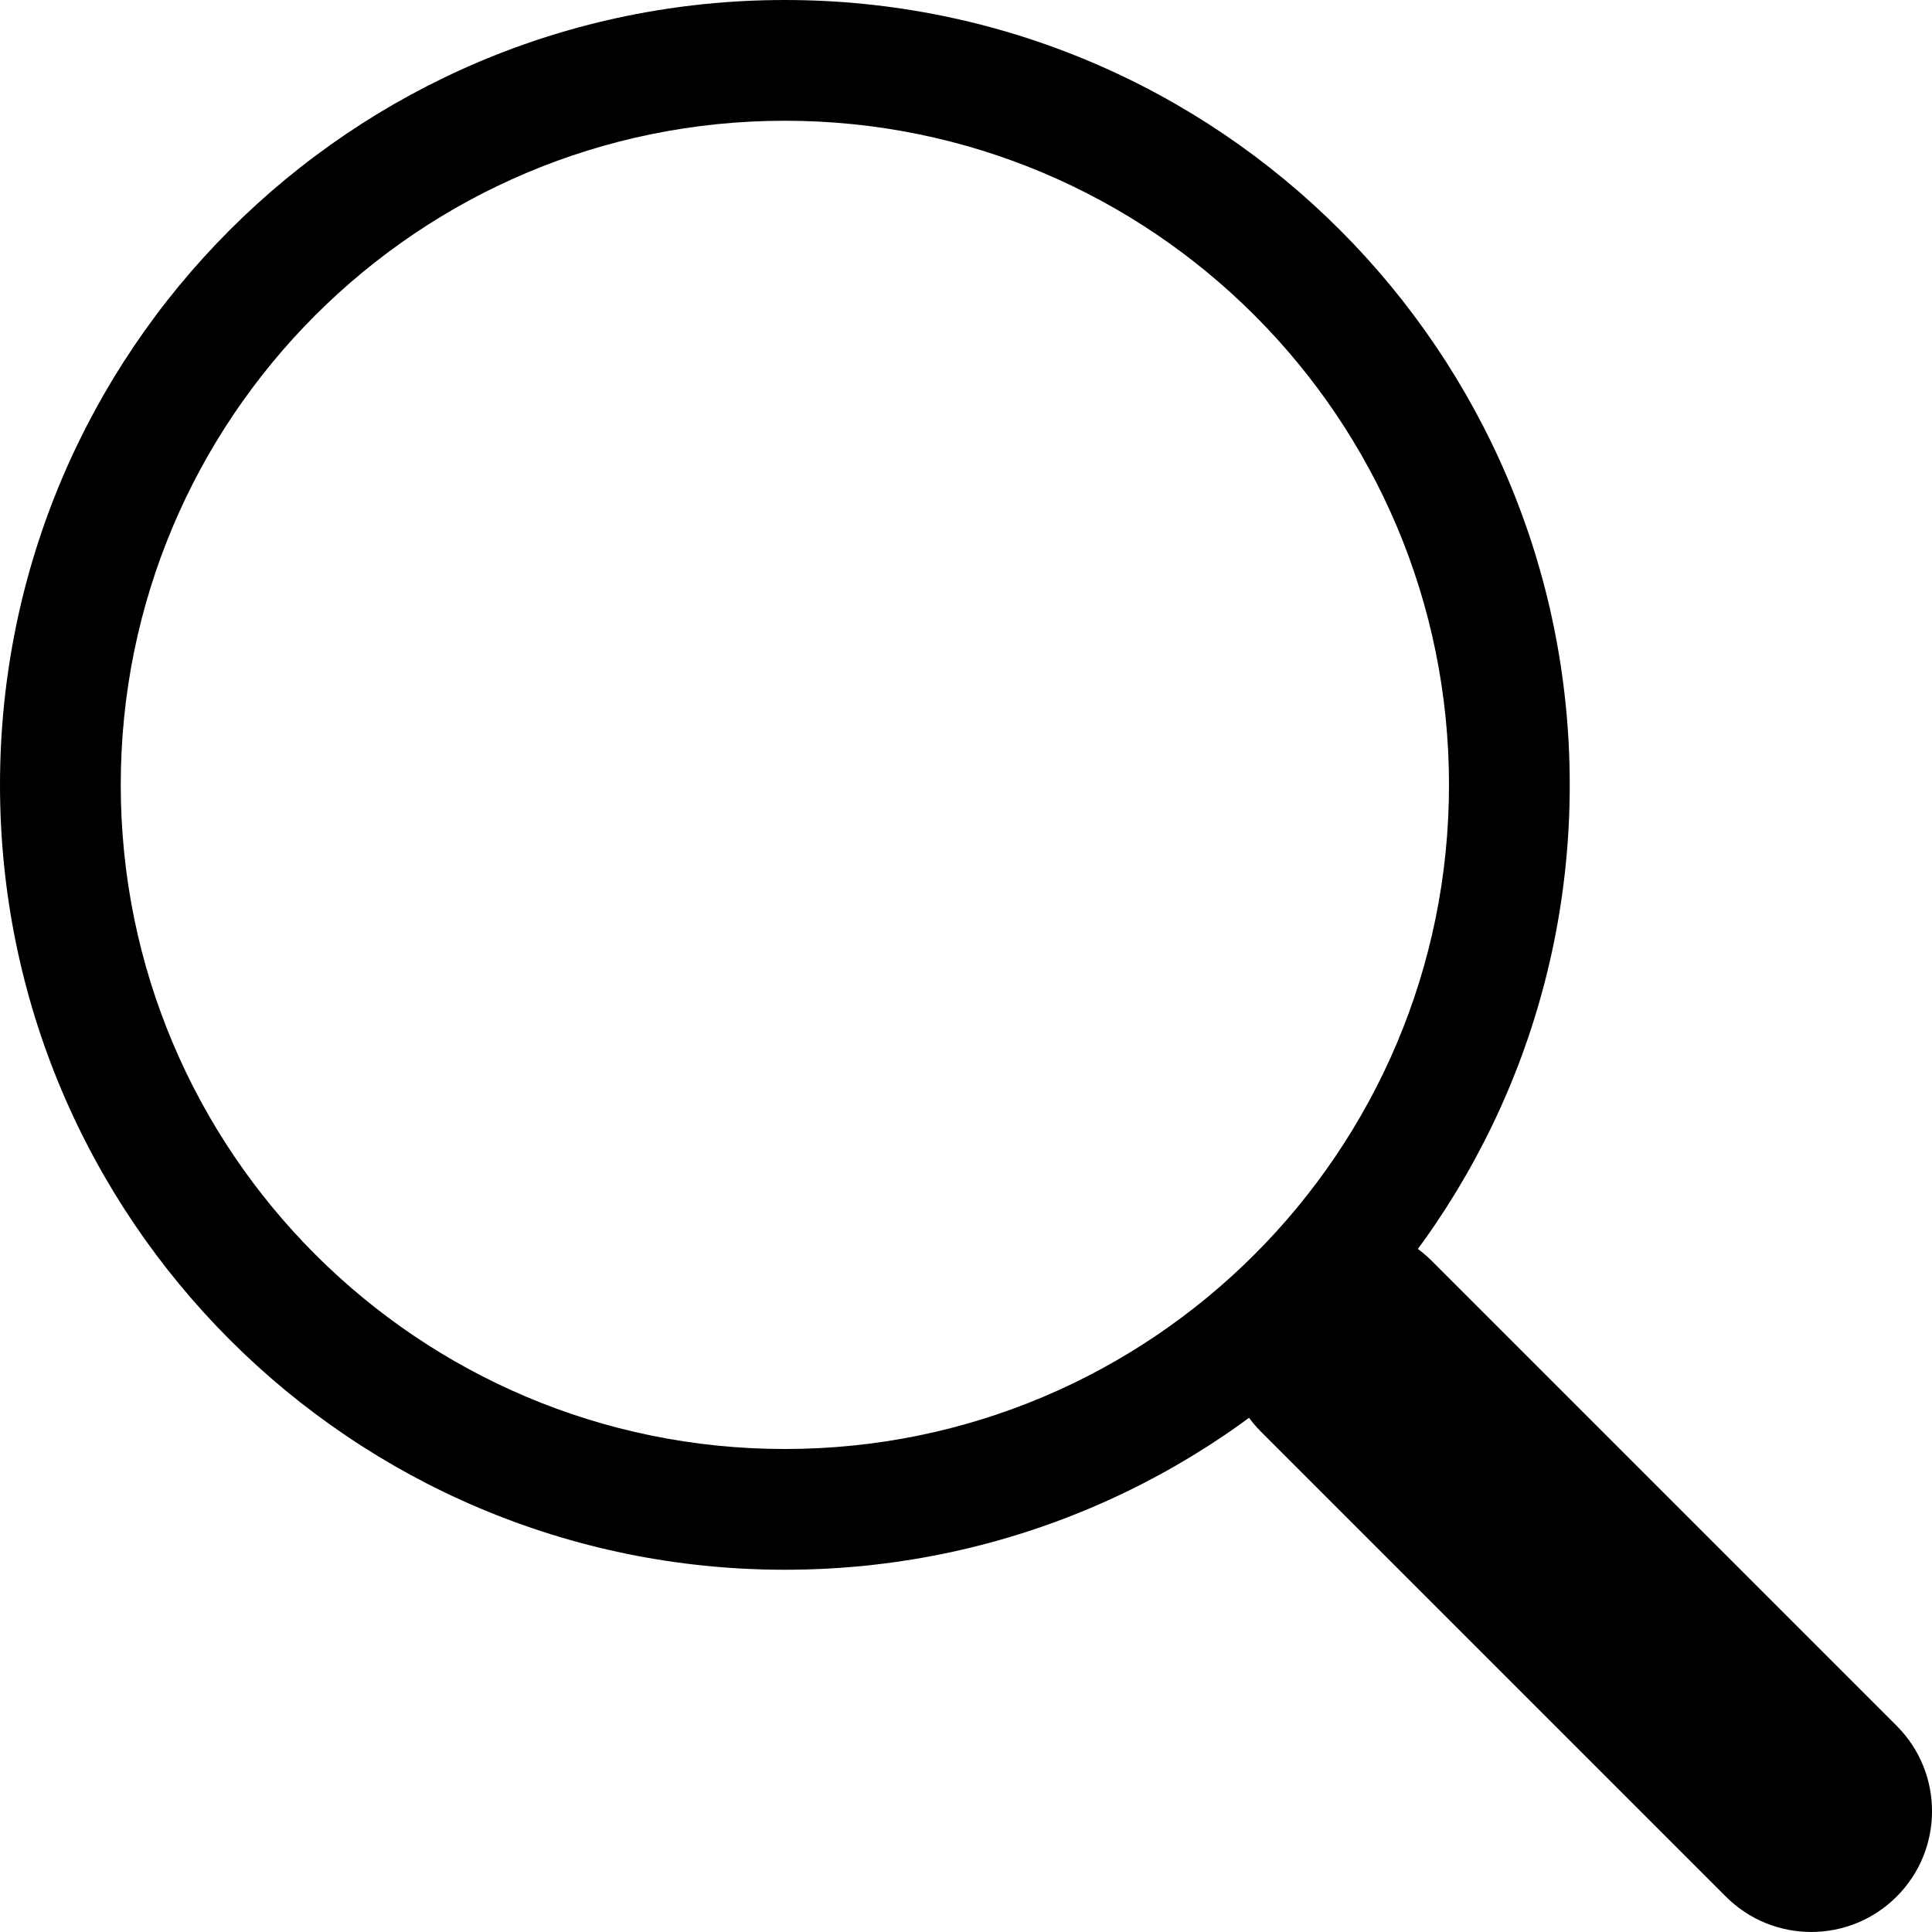
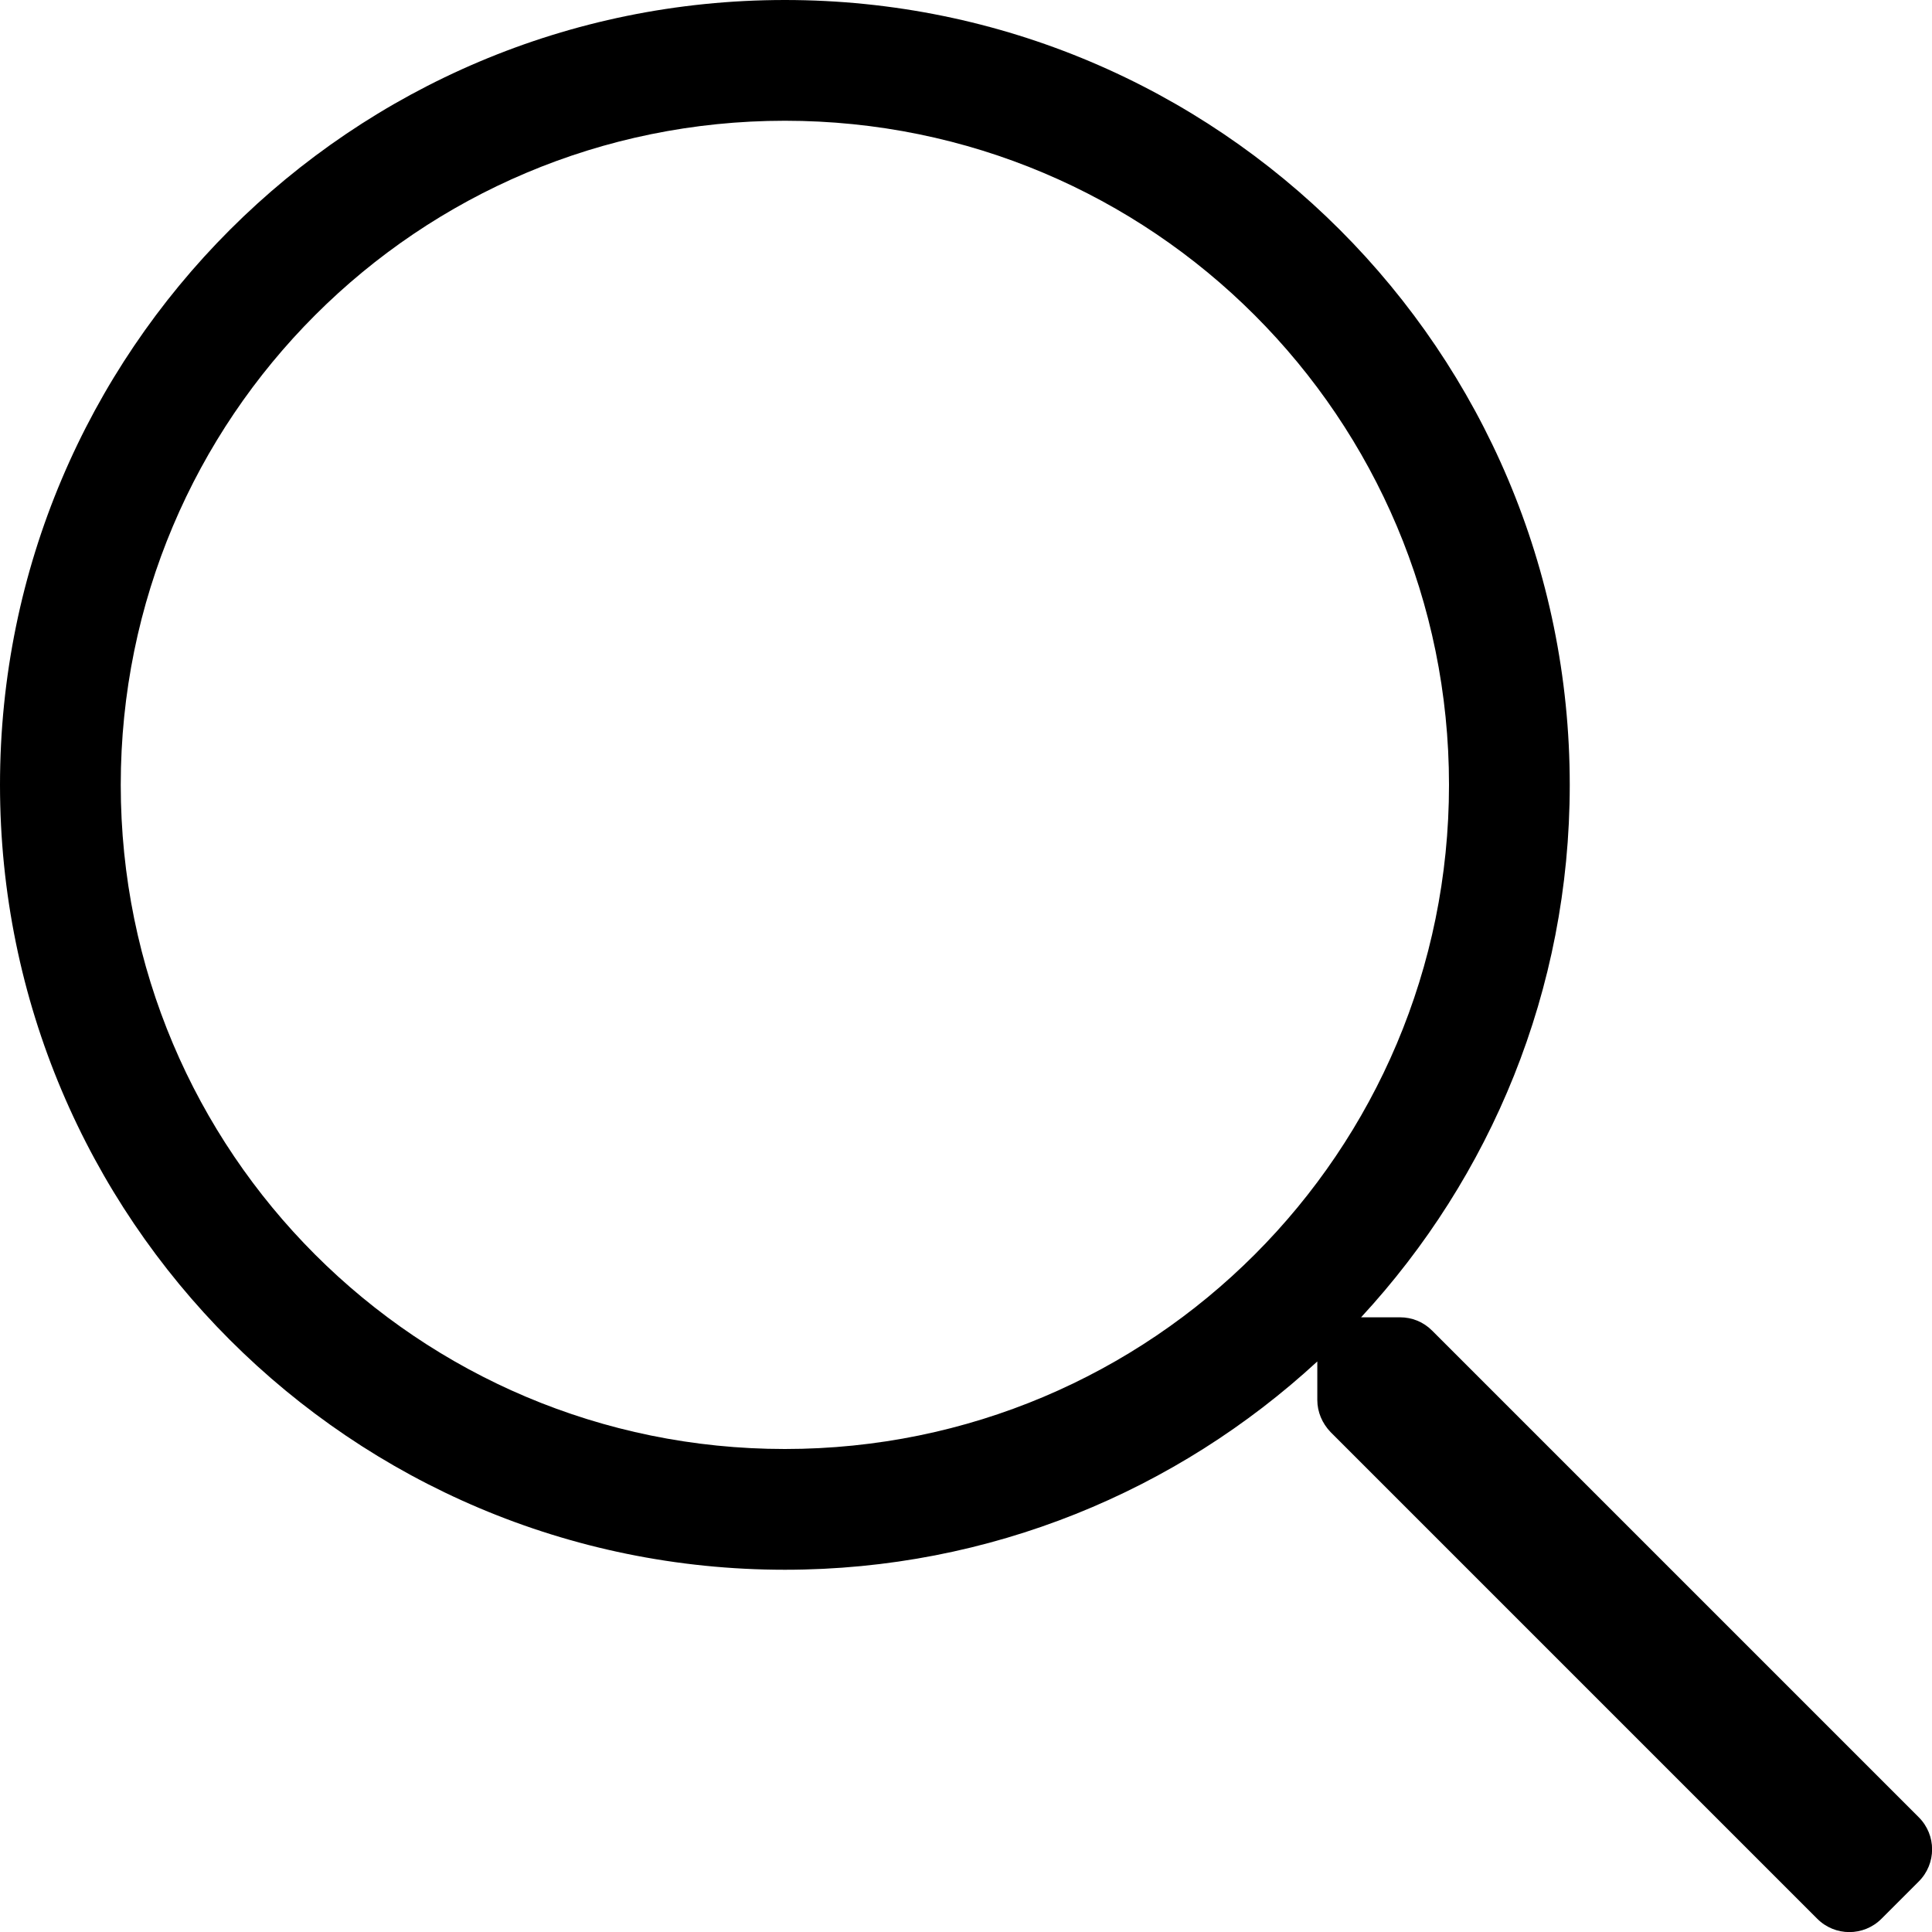
- <svg xmlns="http://www.w3.org/2000/svg" viewBox="0 0 16 16">
-   <path fill-rule="evenodd" d="M10.442 10.442a1 1 0 0 1 1.415 0l3.85 3.85a1 1 0 0 1-1.414 1.415l-3.85-3.85a1 1 0 0 1 0-1.415z" />
-   <path fill-rule="evenodd" d="M6.5 12a5.5 5.5 0 1 0 0-11 5.5 5.5 0 0 0 0 11zM13 6.5a6.5 6.5 0 1 1-13 0 6.5 6.5 0 0 1 13 0z" />
+ <svg xmlns="http://www.w3.org/2000/svg" viewBox="0 0 512 512">
+   <path d="M508.5 481.6l-129-129c-2.3-2.3-5.3-3.5-8.5-3.5h-10.3C395 312 416 262.5 416 208 416 93.1 322.9 0 208 0S0 93.1 0 208s93.1 208 208 208c54.5 0 104-21 141.1-55.2V371c0 3.2 1.3 6.2 3.5 8.5l129 129c4.7 4.7 12.3 4.7 17 0l9.9-9.9c4.7-4.7 4.7-12.3 0-17zM208 384c-97.3 0-176-78.7-176-176S110.7 32 208 32s176 78.7 176 176-78.7 176-176 176z" />
</svg>
